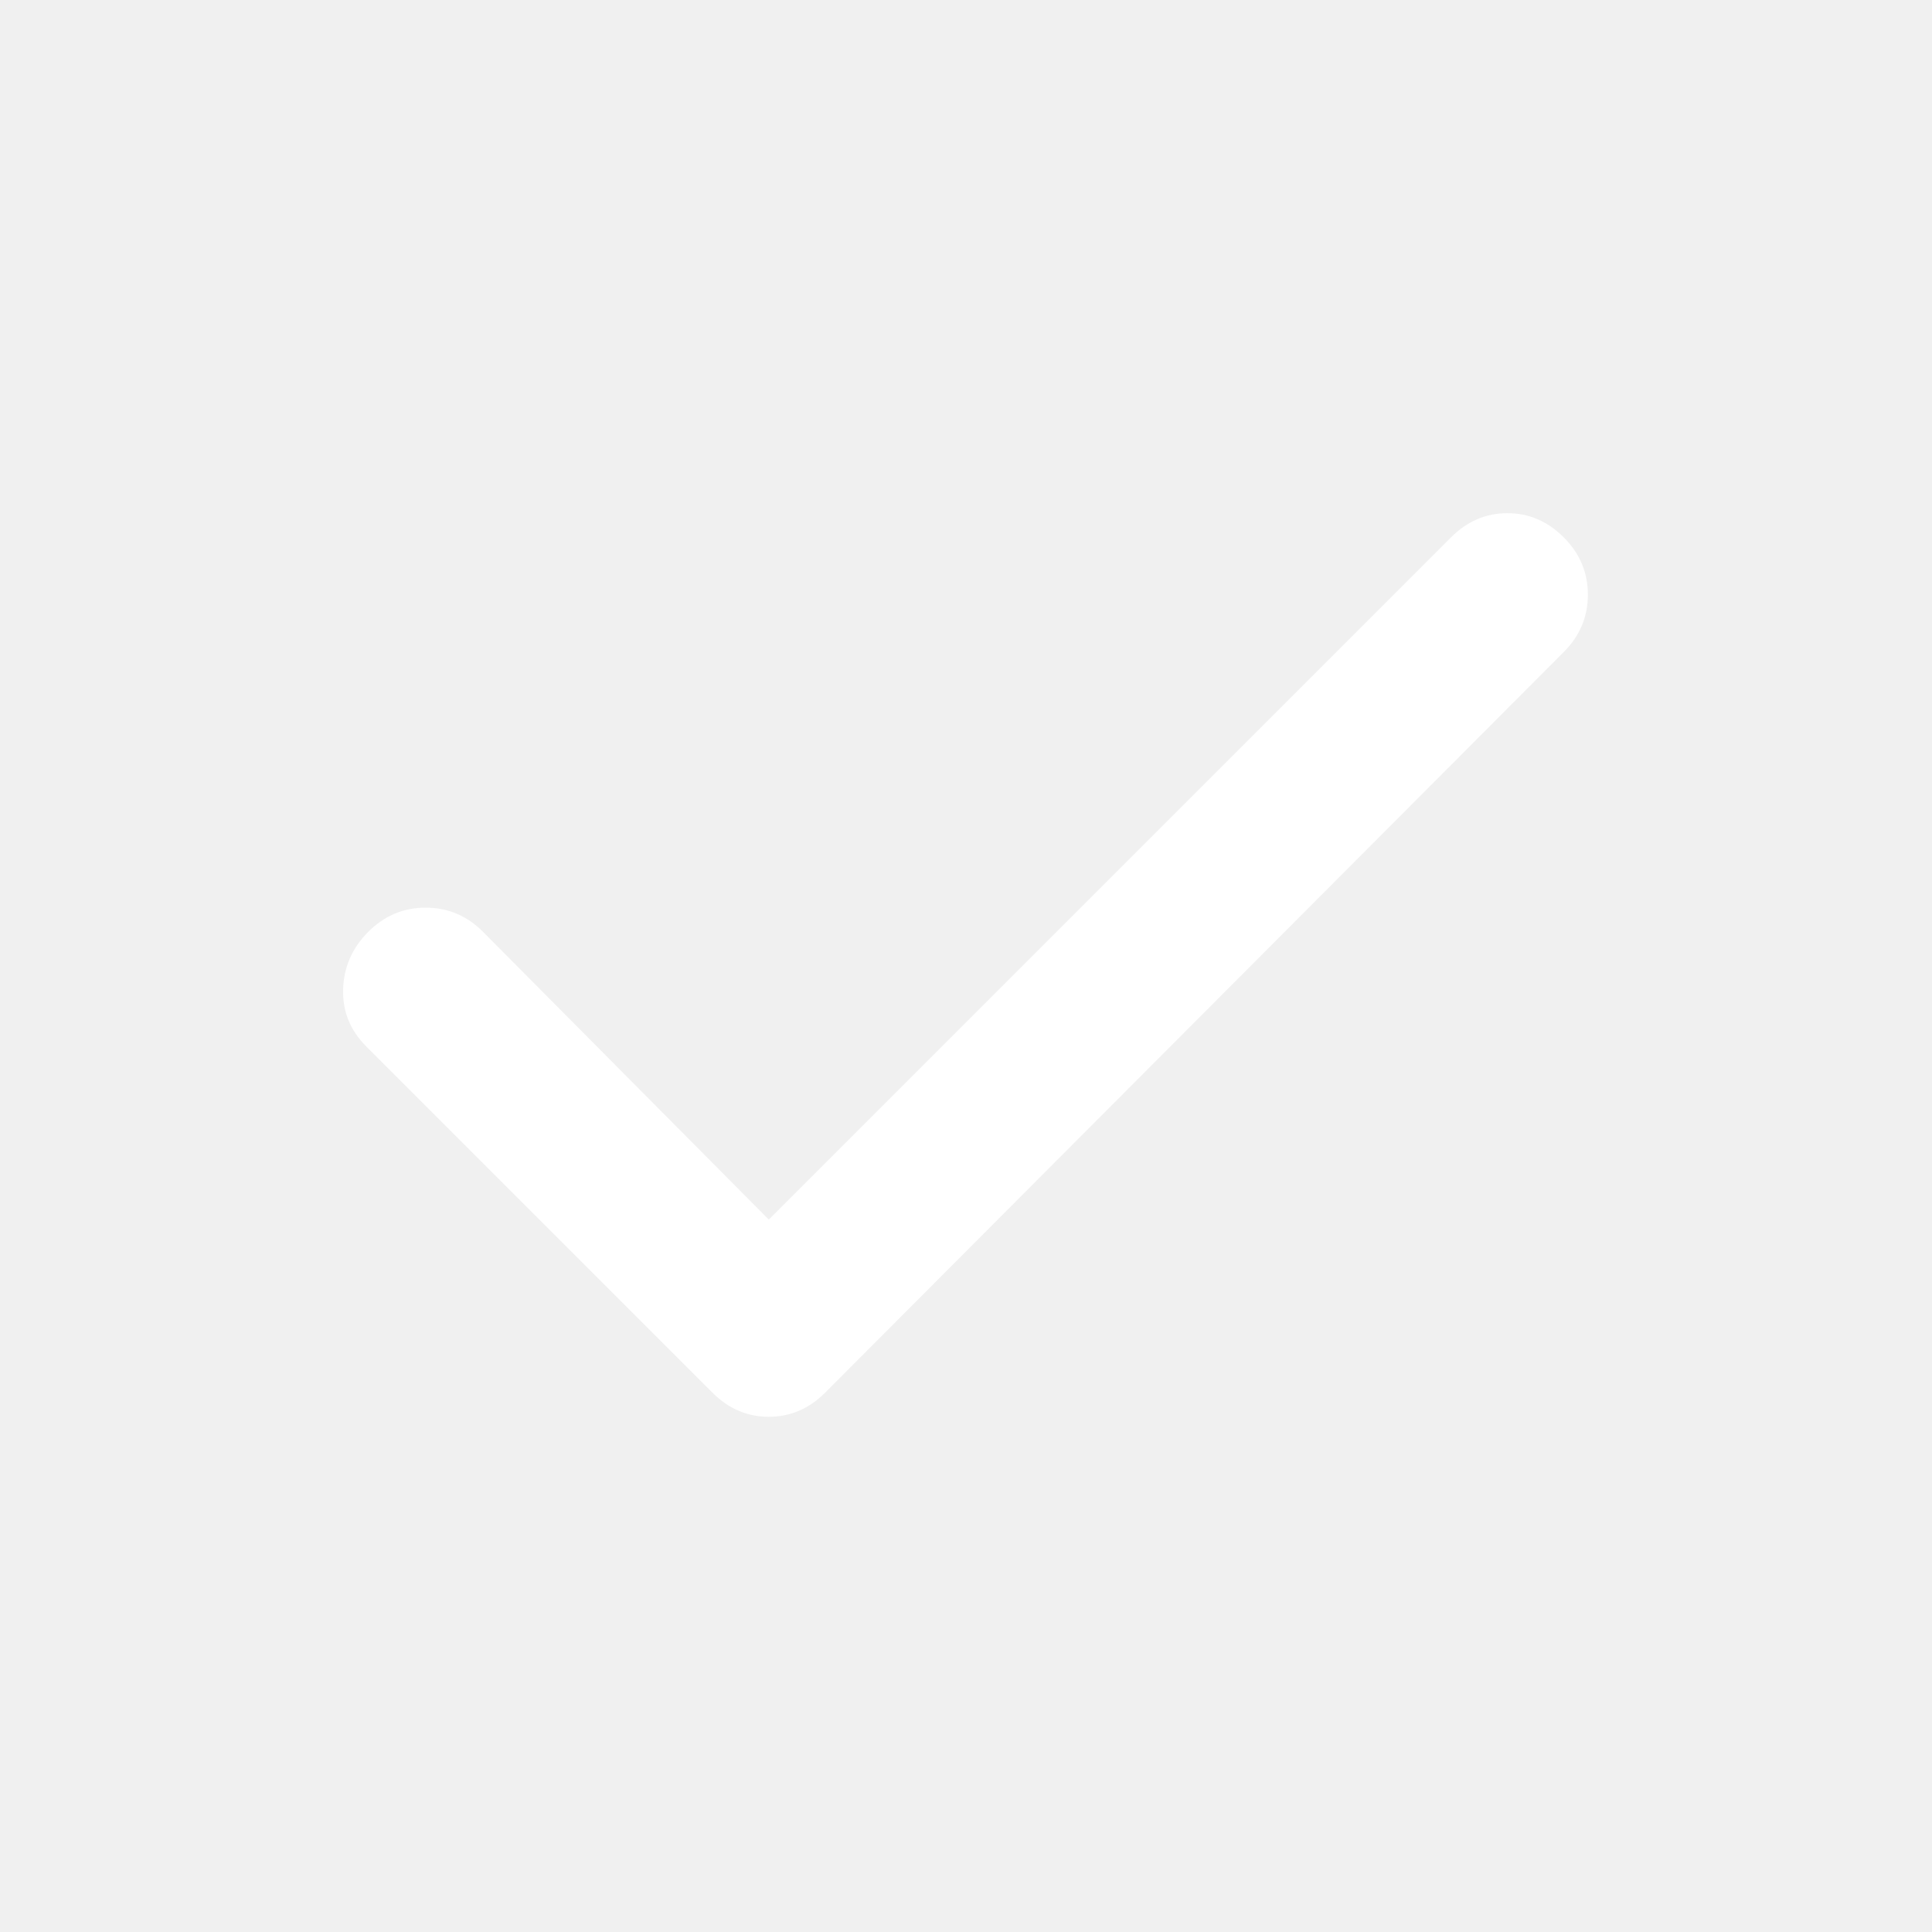
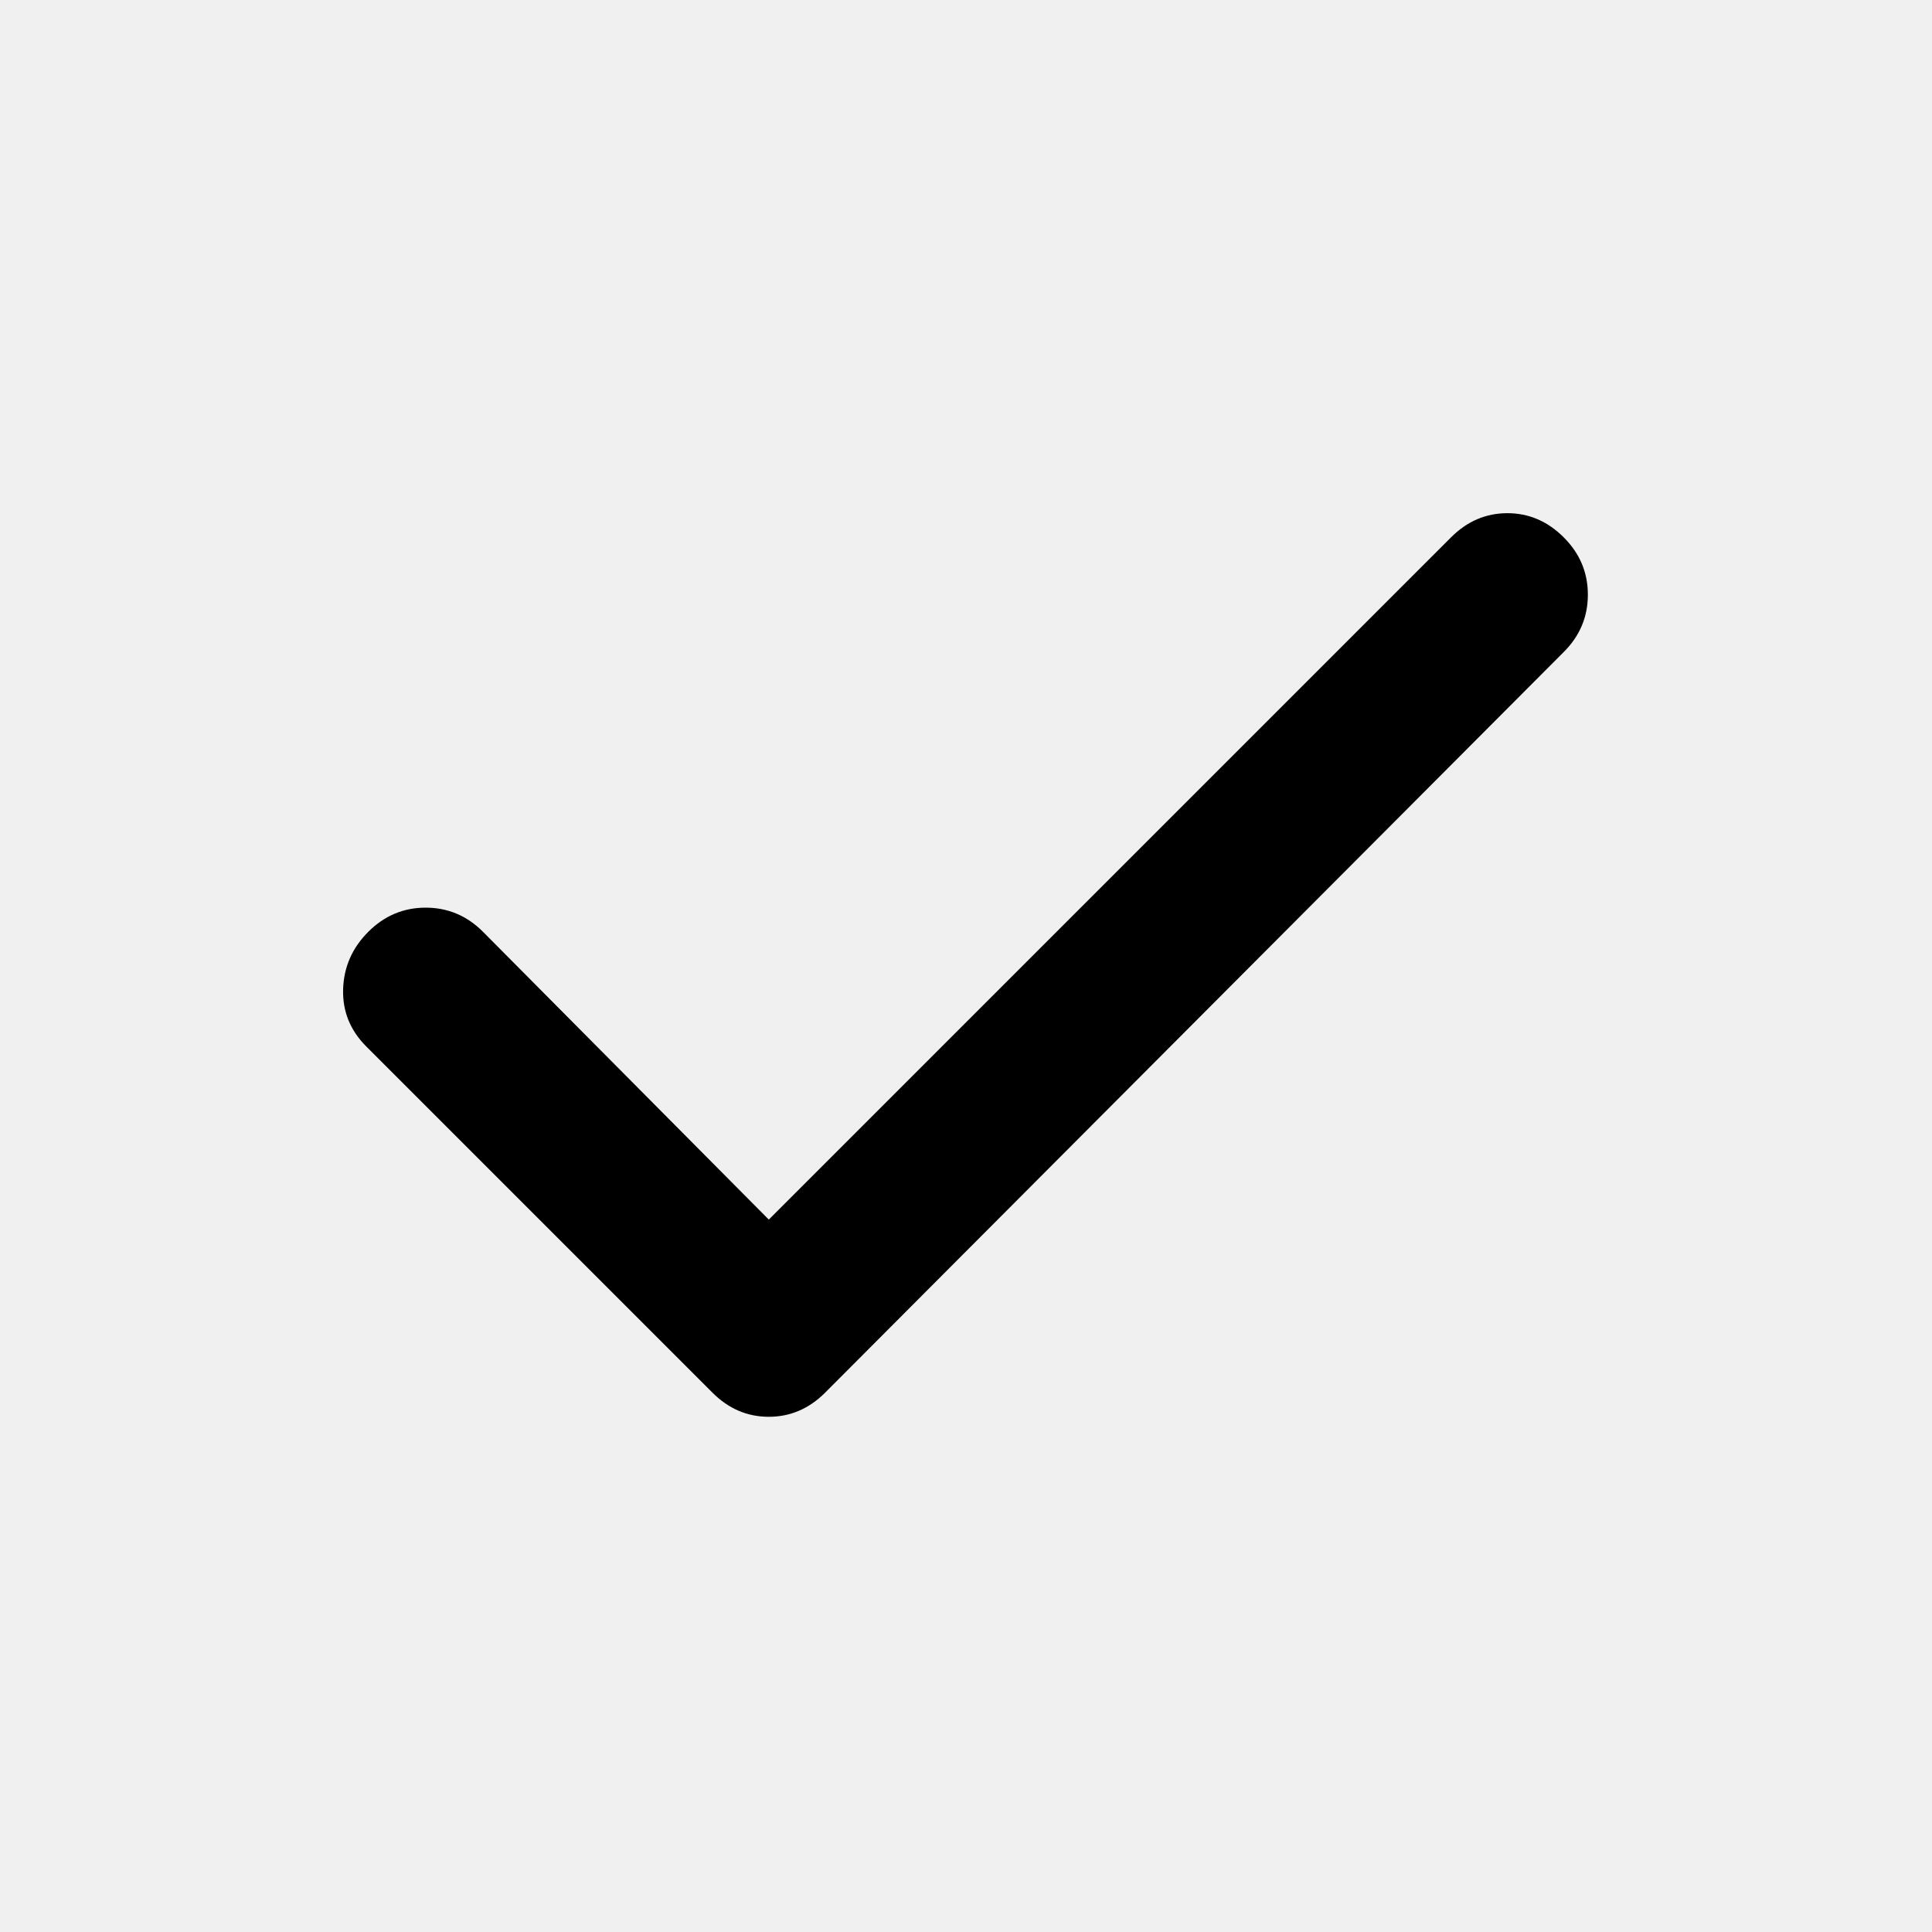
- <svg xmlns="http://www.w3.org/2000/svg" width="40" height="40" viewBox="0 0 40 40" fill="none">
-   <path d="M15.917 25.25L30.042 11.125C30.375 10.792 30.764 10.625 31.209 10.625C31.653 10.625 32.042 10.792 32.375 11.125C32.709 11.458 32.875 11.854 32.875 12.312C32.875 12.771 32.709 13.167 32.375 13.5L17.084 28.833C16.75 29.167 16.361 29.333 15.917 29.333C15.472 29.333 15.084 29.167 14.75 28.833L7.584 21.667C7.25 21.333 7.09 20.938 7.104 20.479C7.118 20.021 7.292 19.625 7.625 19.292C7.959 18.958 8.354 18.792 8.813 18.792C9.271 18.792 9.667 18.958 10 19.292L15.917 25.25Z" fill="white" />
+ <svg xmlns="http://www.w3.org/2000/svg" viewBox="0 0 40 40" fill="none">
+   <path d="M15.917 25.25L30.042 11.125C30.375 10.792 30.764 10.625 31.209 10.625C31.653 10.625 32.042 10.792 32.375 11.125C32.709 11.458 32.875 11.854 32.875 12.312C32.875 12.771 32.709 13.167 32.375 13.5L17.084 28.833C16.75 29.167 16.361 29.333 15.917 29.333C15.472 29.333 15.084 29.167 14.75 28.833L7.584 21.667C7.25 21.333 7.09 20.938 7.104 20.479C7.118 20.021 7.292 19.625 7.625 19.292C7.959 18.958 8.354 18.792 8.813 18.792C9.271 18.792 9.667 18.958 10 19.292L15.917 25.25Z" fill="black" />
</svg>
